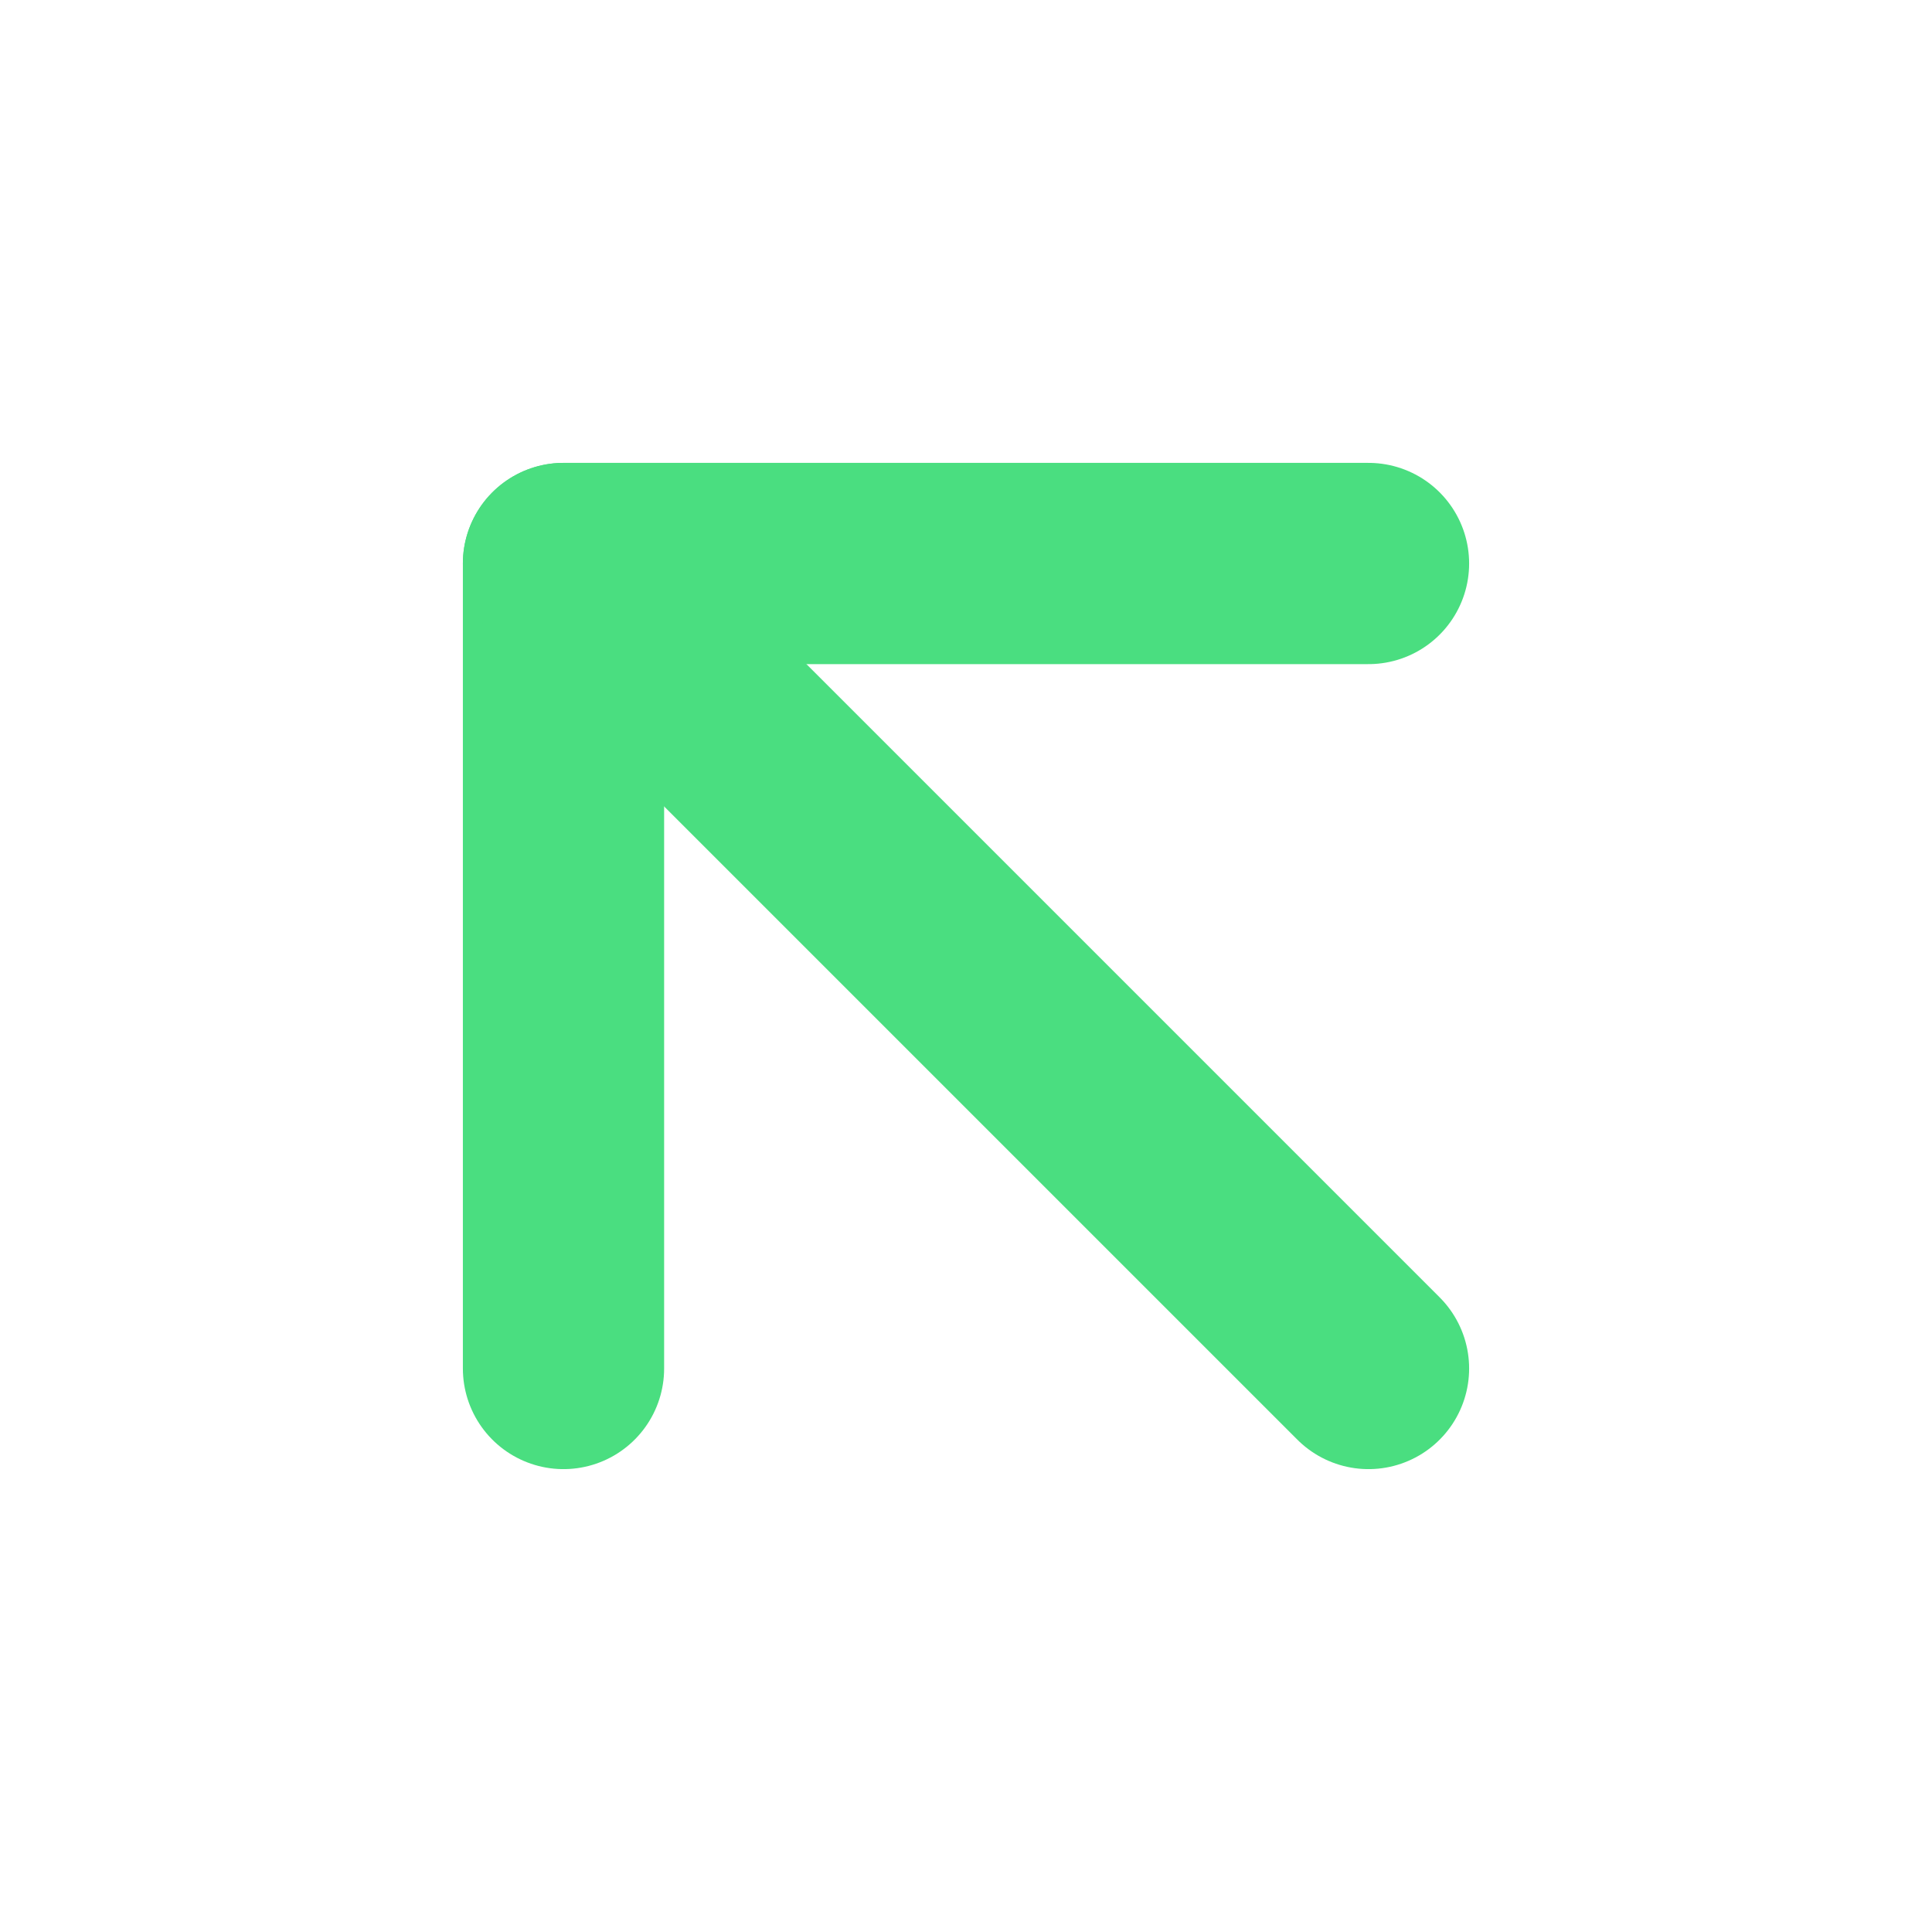
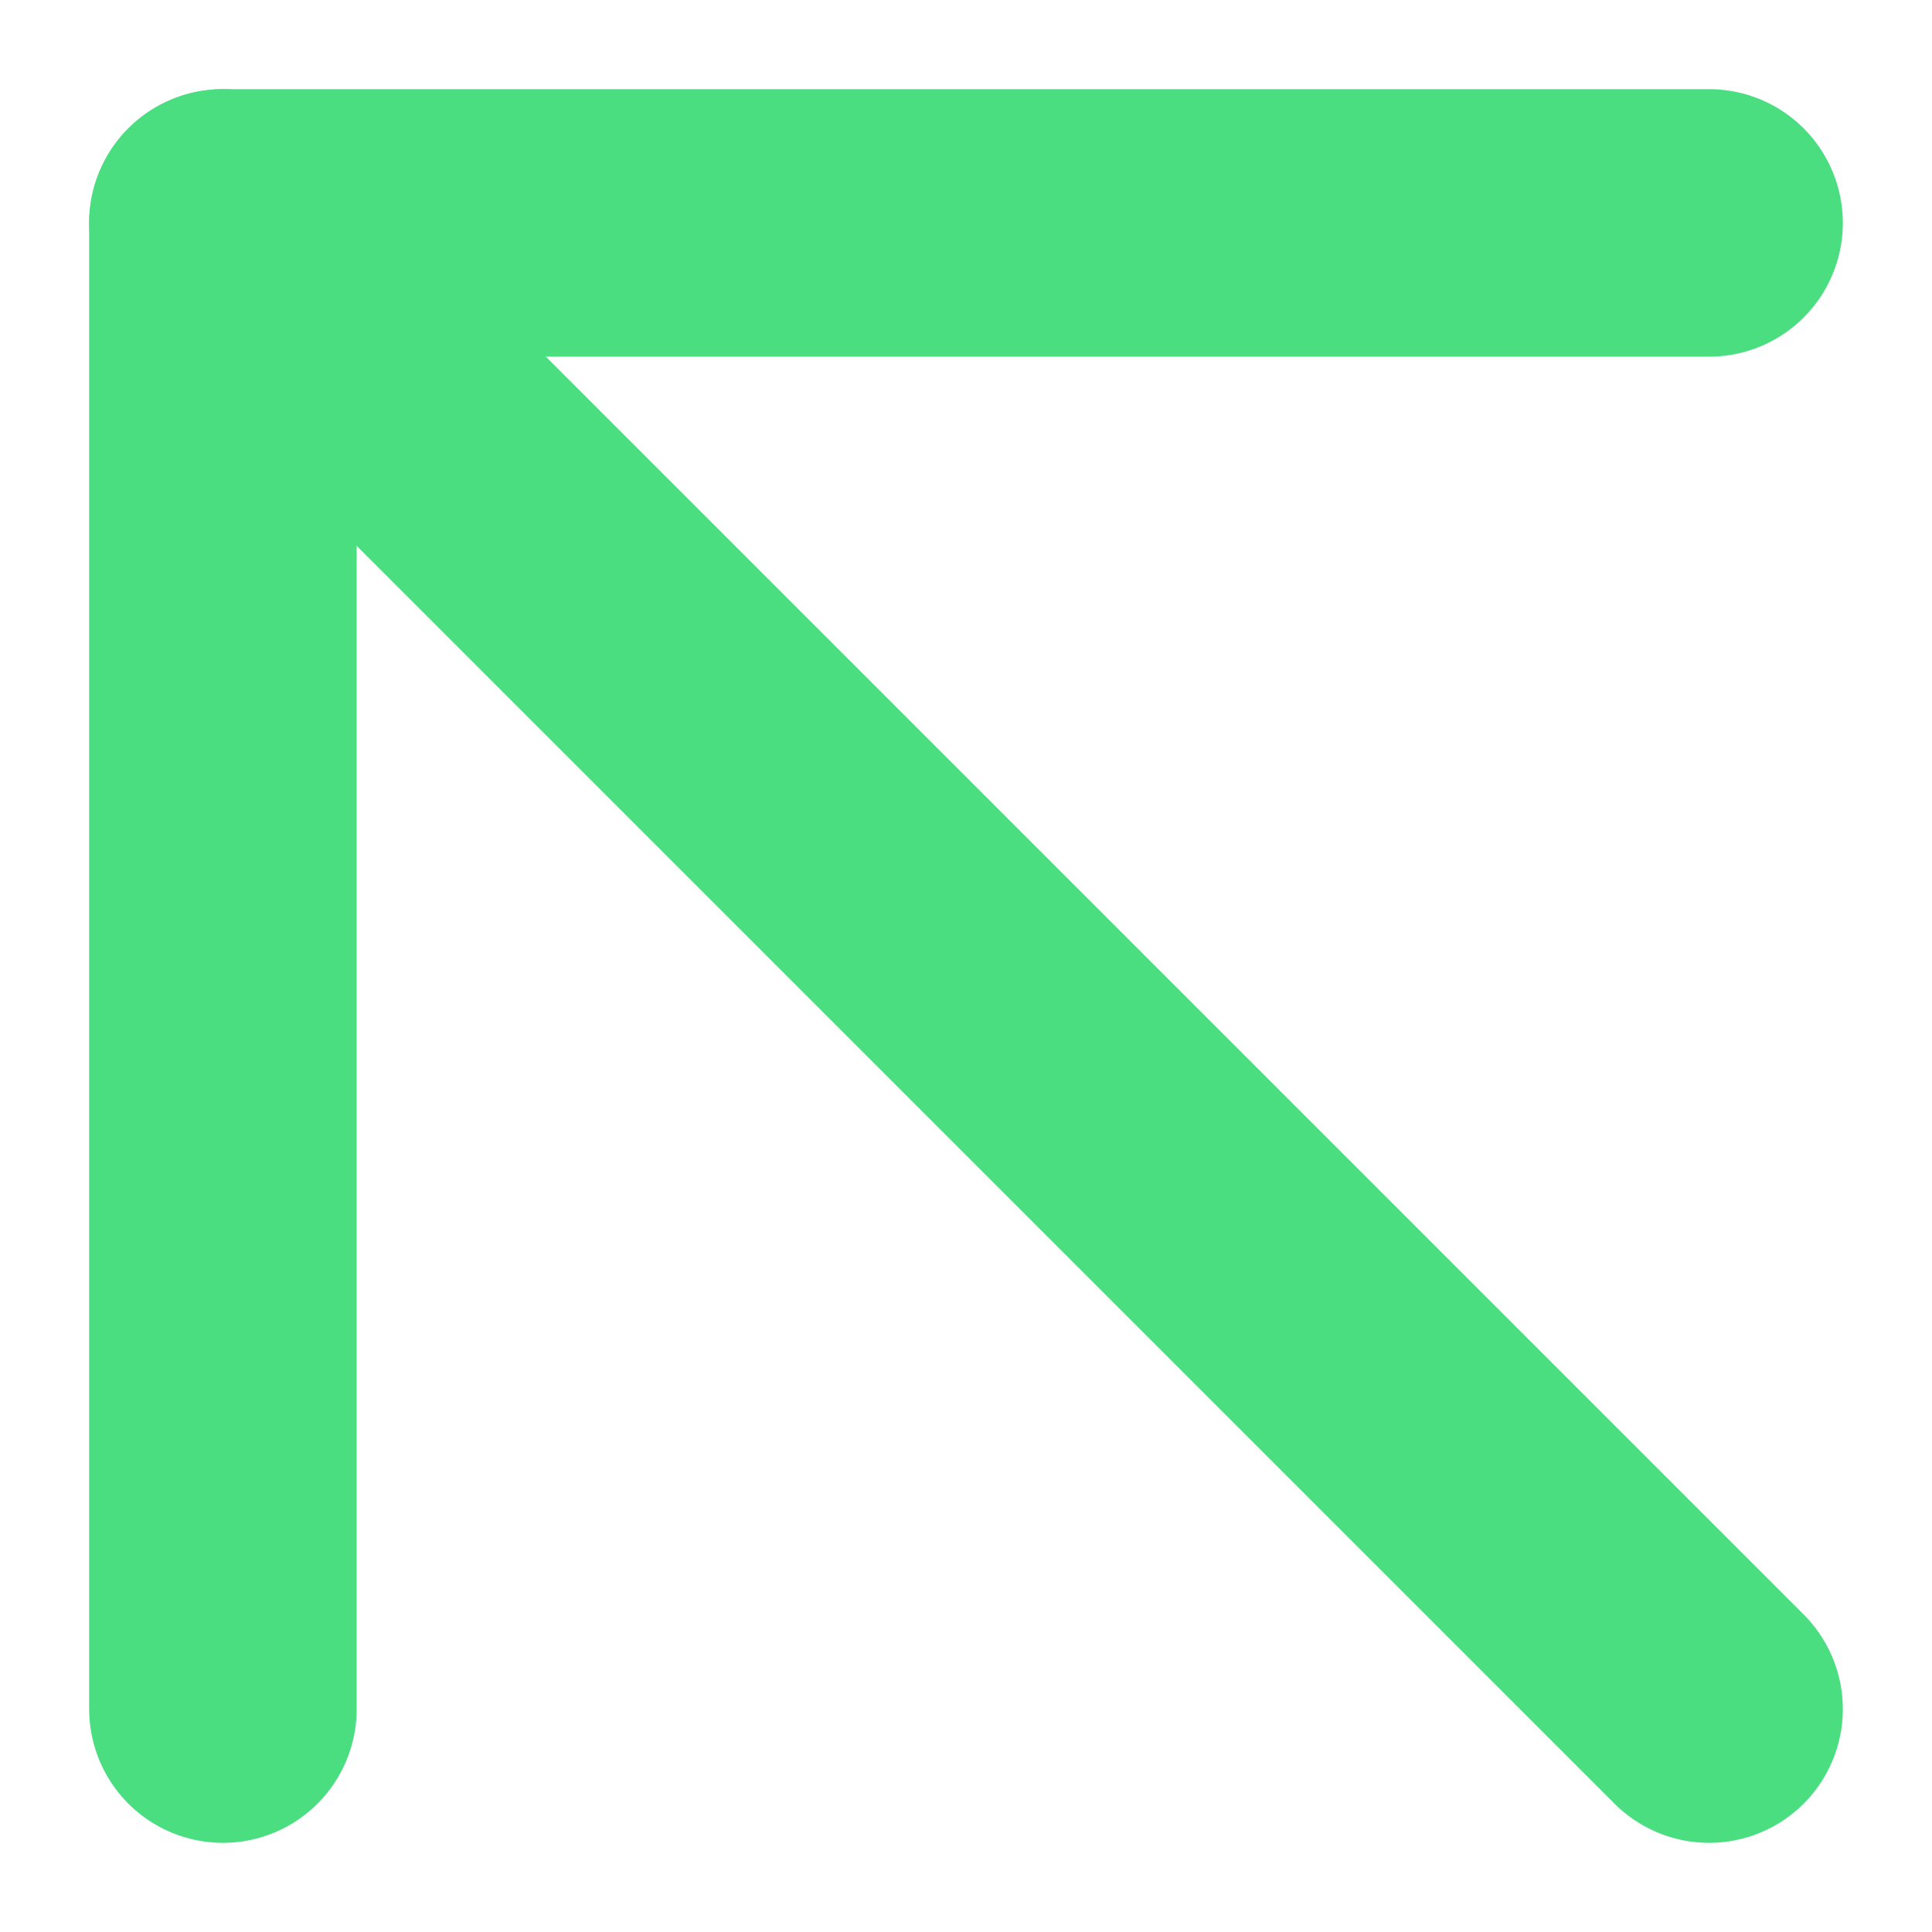
- <svg xmlns="http://www.w3.org/2000/svg" class="lucide lucide-arrow-up-left" width="100%" height="100%" viewBox="0 0 24 24" fill="none" stroke="#4ADE80" stroke-width="2.5" stroke-linecap="round" stroke-linejoin="round">
+ <svg xmlns="http://www.w3.org/2000/svg" class="lucide lucide-arrow-up-left" width="76" height="76" viewBox="5.5 5.5 13 13" fill="none" stroke="#4ADE80" stroke-width="1.8" stroke-linecap="round" stroke-linejoin="round">
  <path d="M7 17V7h10" />
  <path d="M17 17 7 7" />
</svg>
